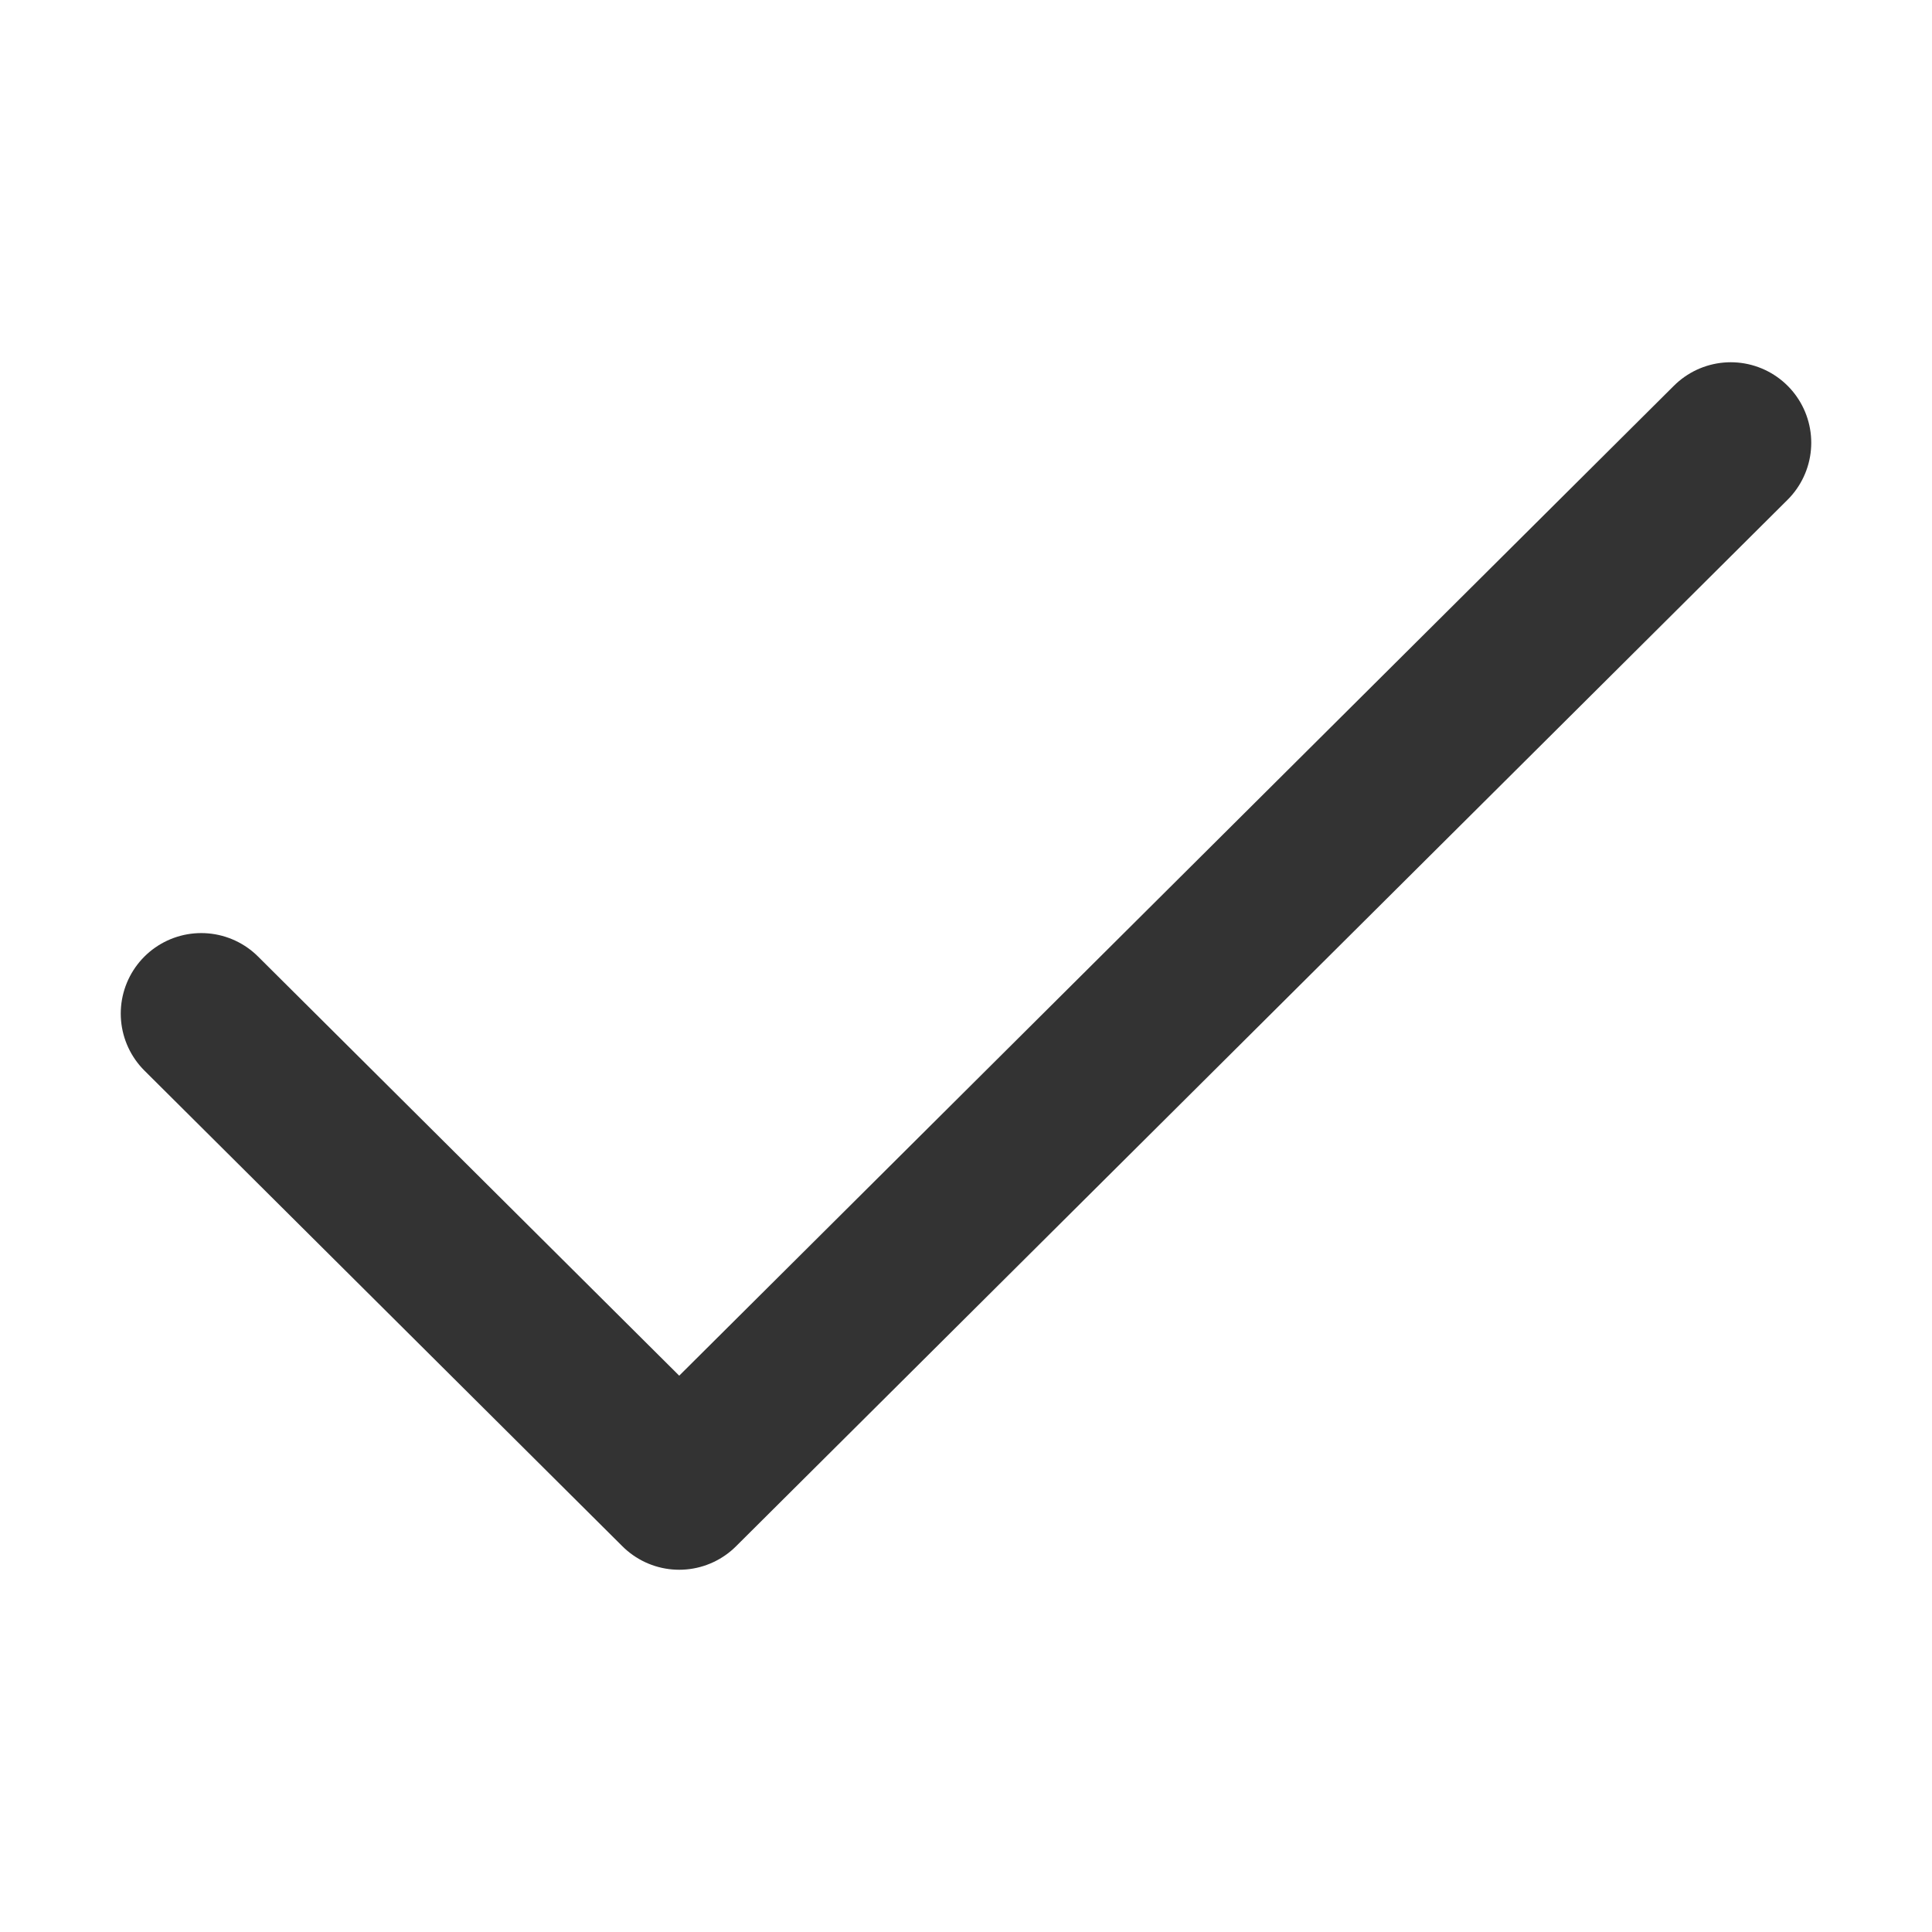
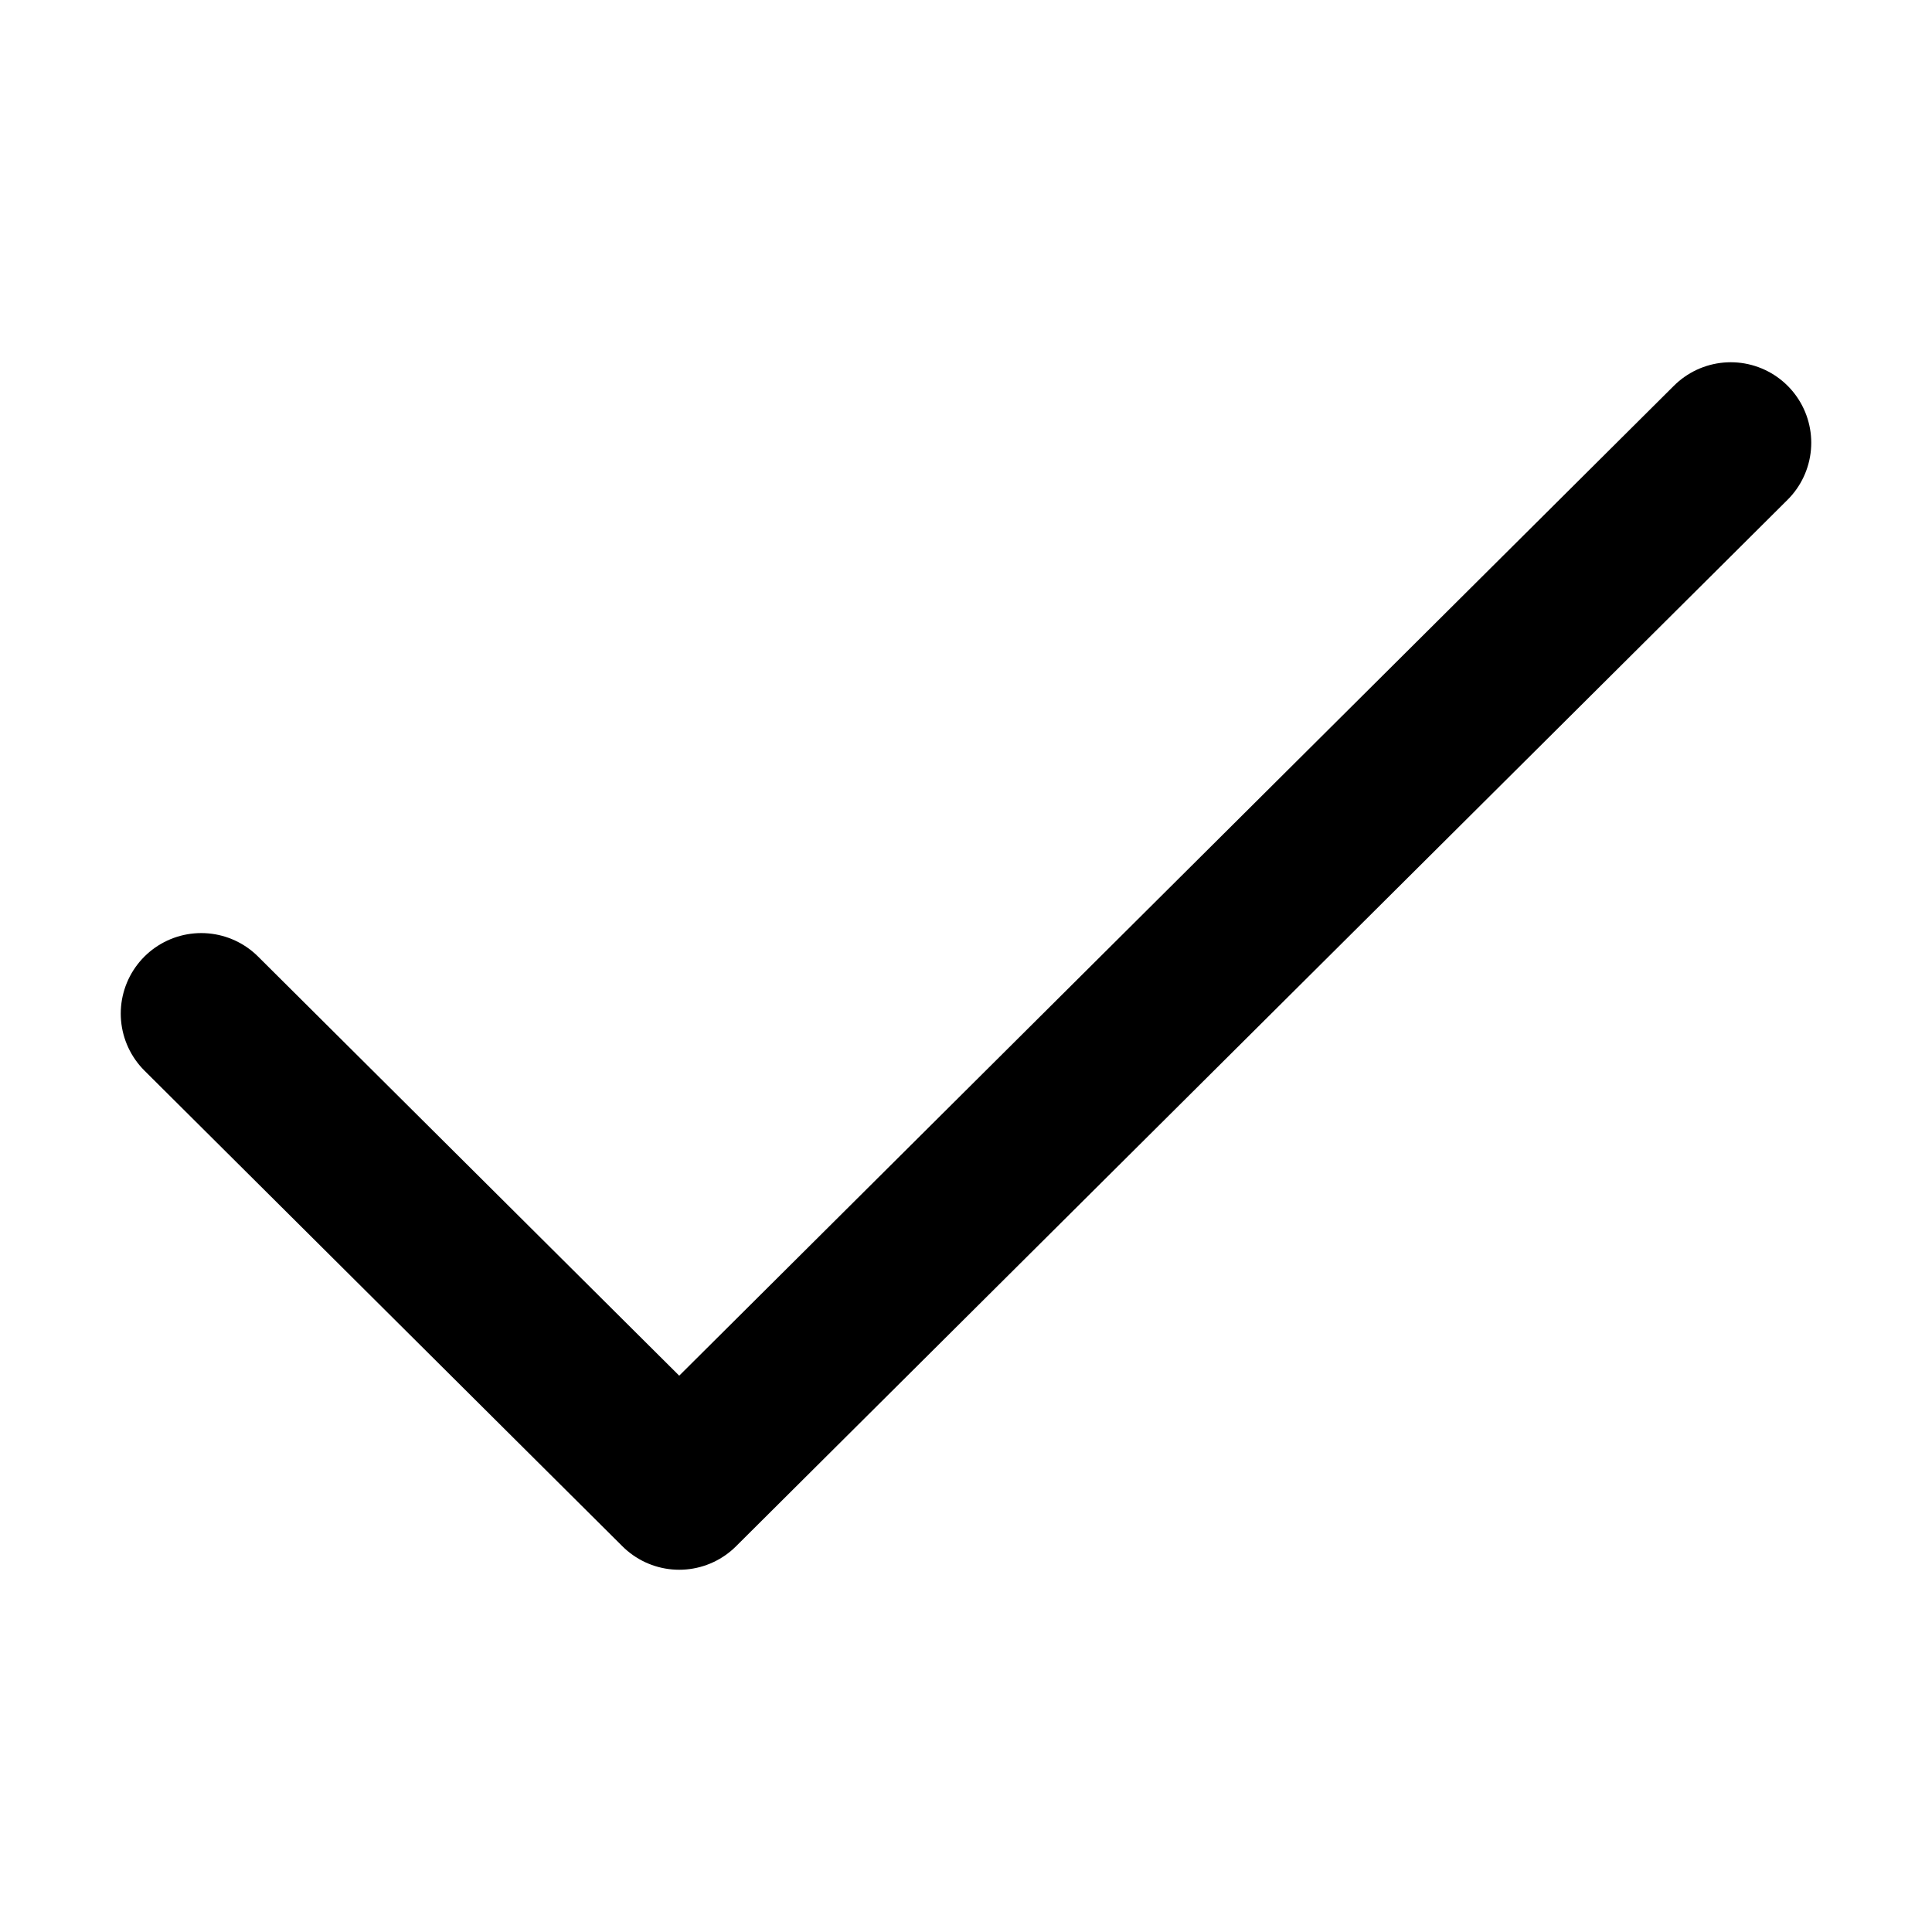
<svg xmlns="http://www.w3.org/2000/svg" width="16" height="16" viewBox="0 0 48 48" fill="none">
-   <path d="M43 11L16.875 37L5 25.182" stroke="#333" stroke-width="4" stroke-linecap="round" stroke-linejoin="round" />
+   <path d="M43 11L16.875 37L5 25.182" stroke="currentColor" stroke-width="4" stroke-linecap="round" stroke-linejoin="round" />
</svg>
